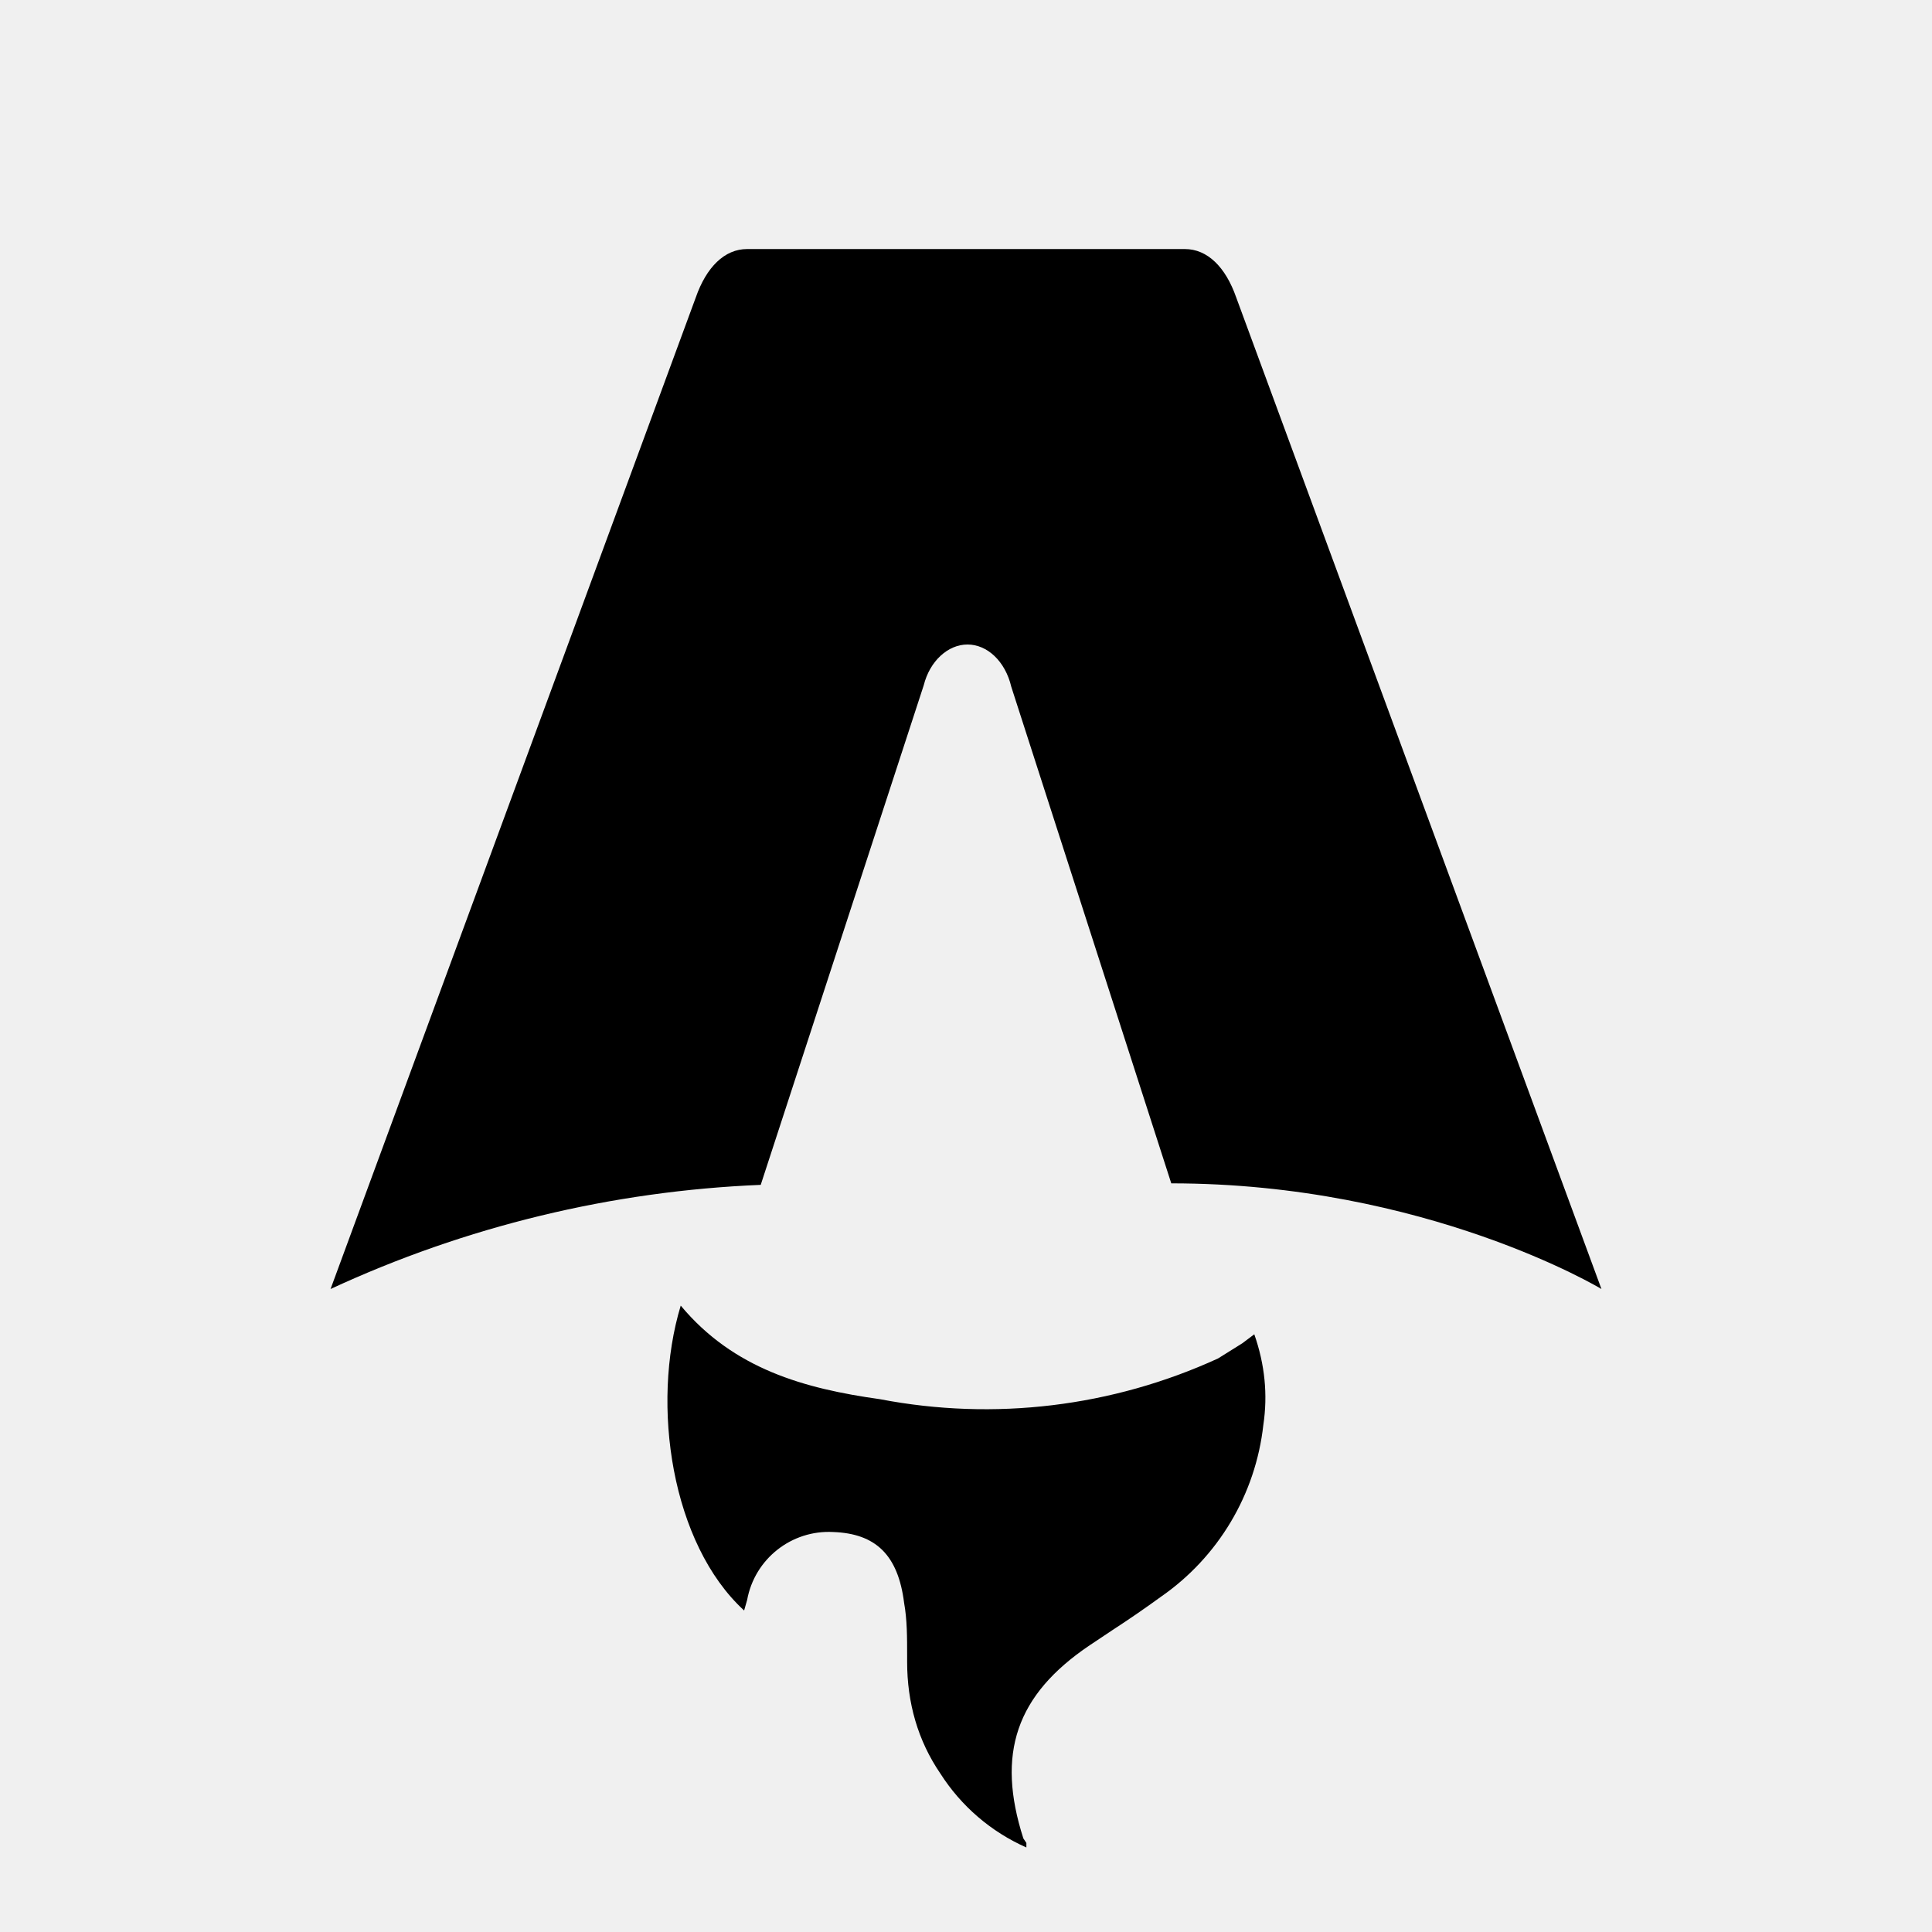
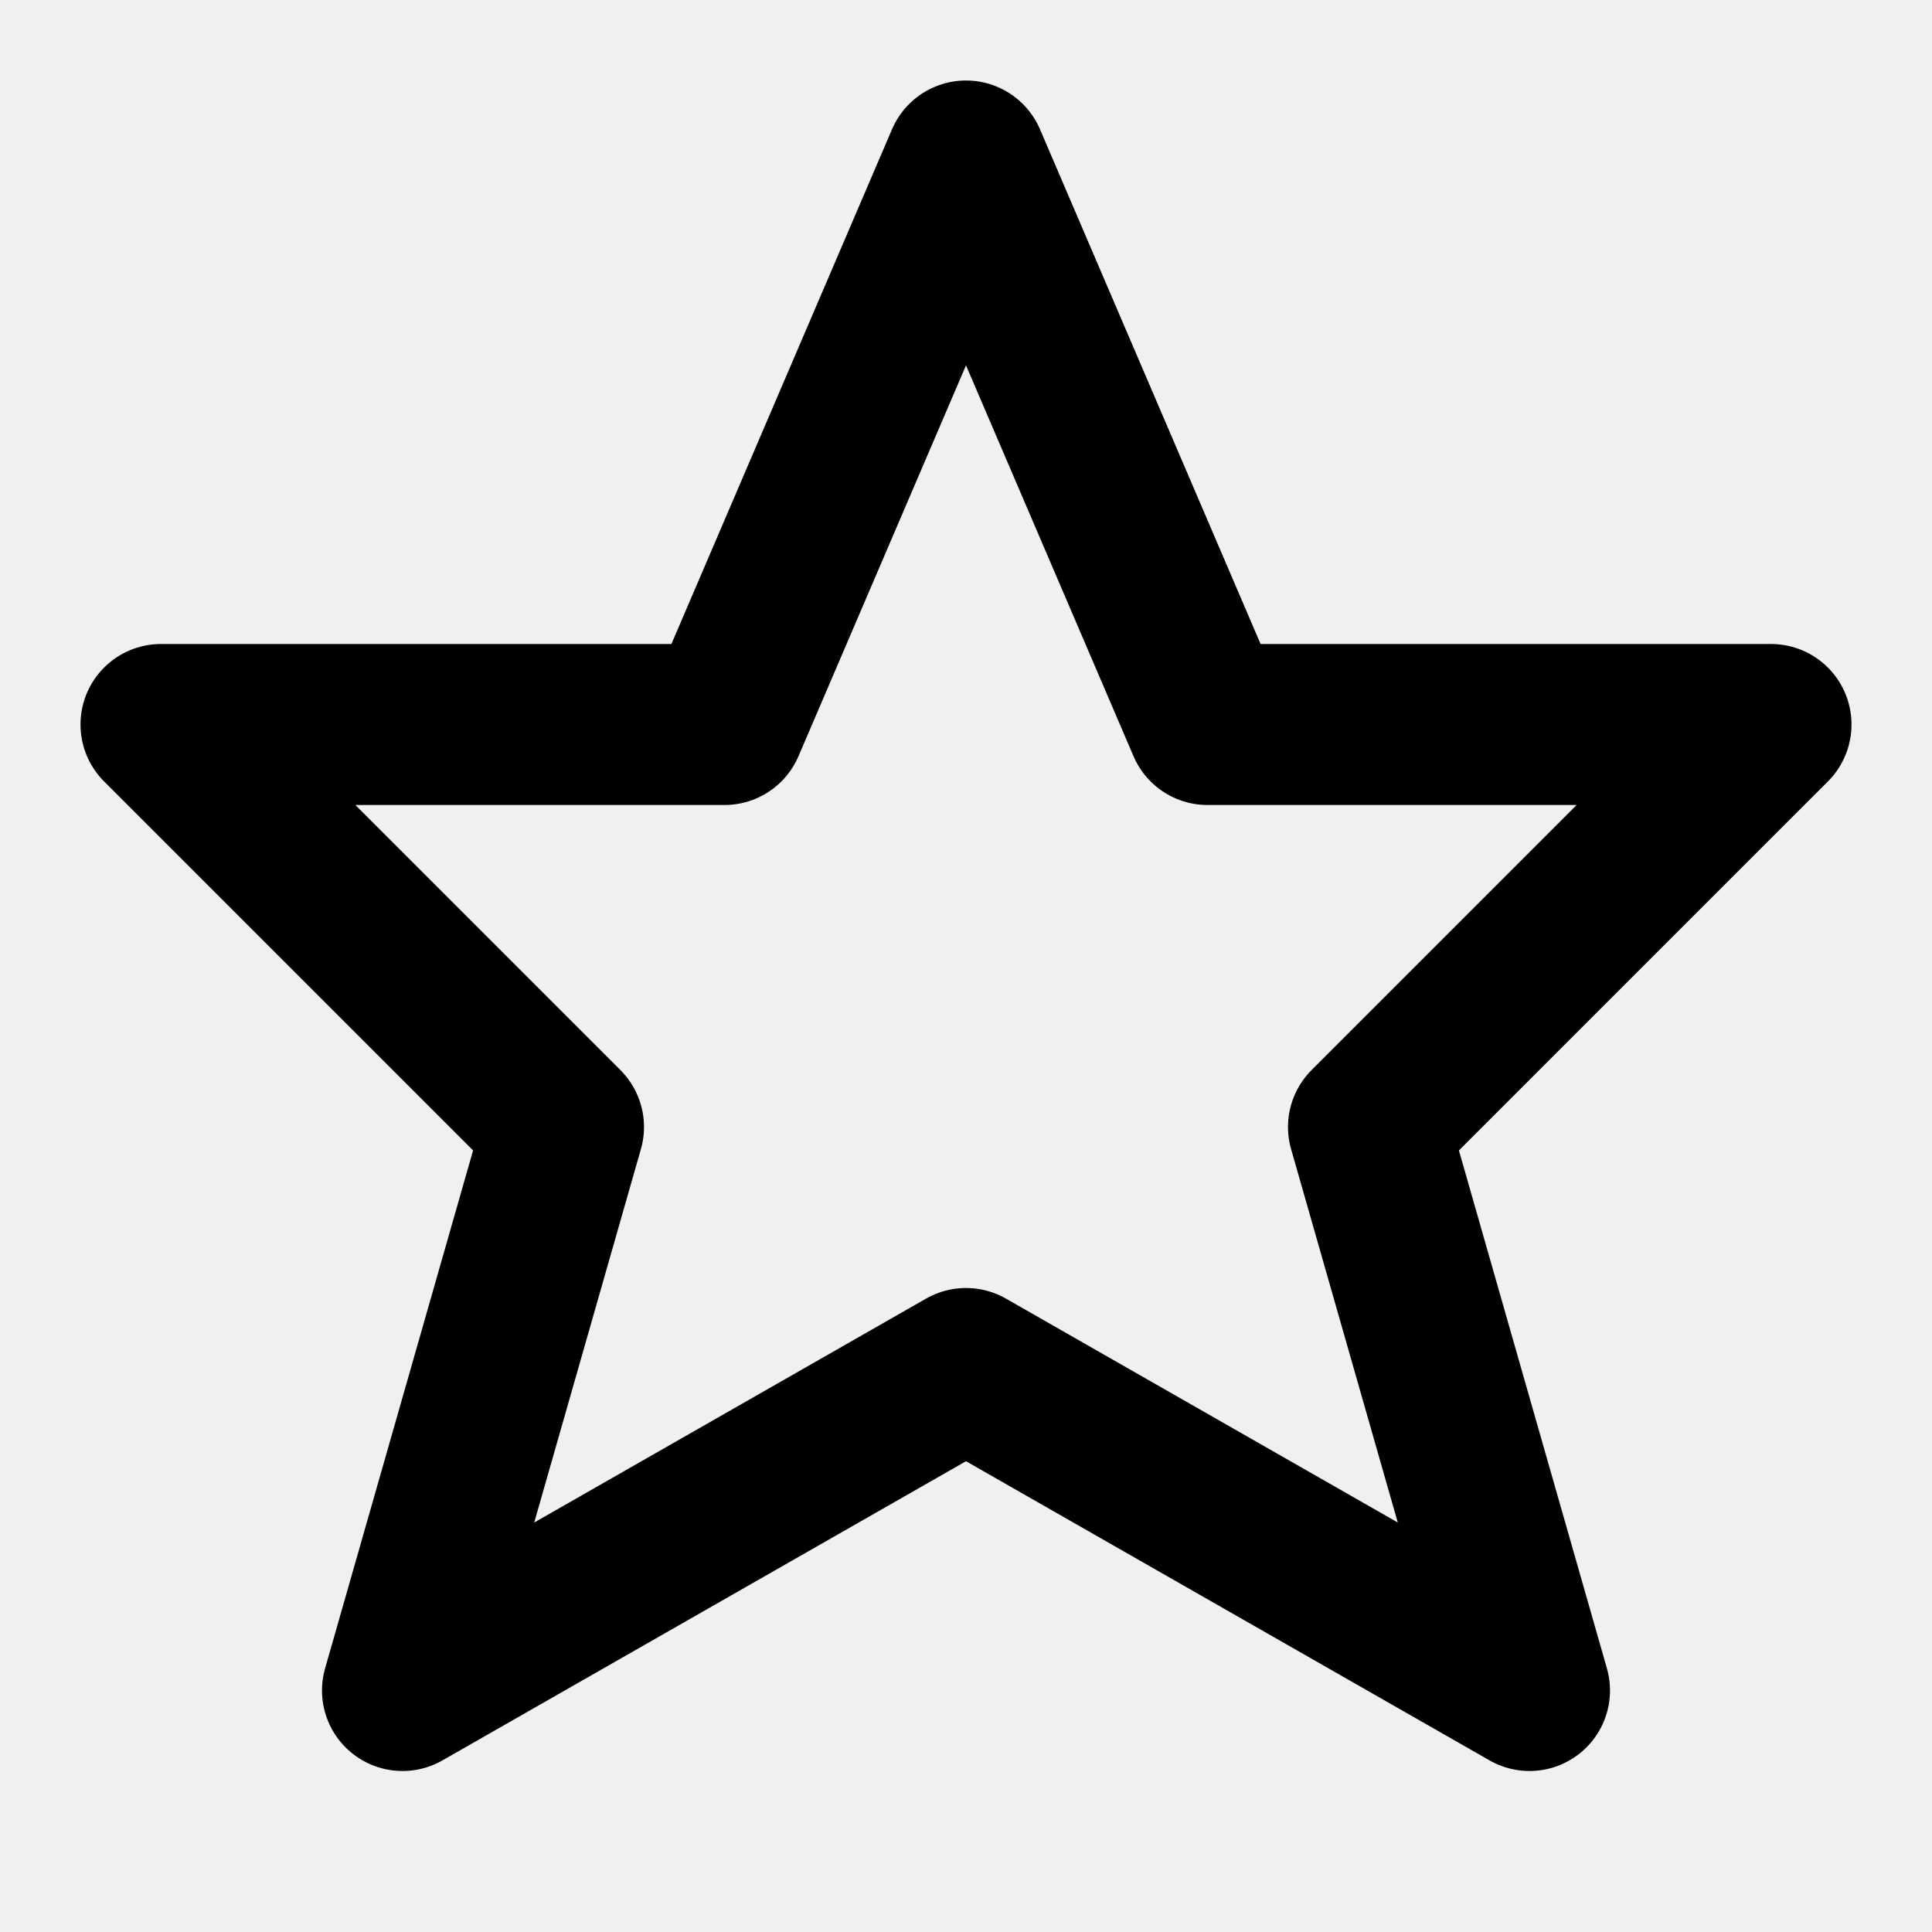
- <svg xmlns="http://www.w3.org/2000/svg" fill="none" viewBox="0 0 128 128">
-   <path d="M50.4 78.5a75.1 75.1 0 0 0-28.5 6.9l24.2-65.7c.7-2 1.9-3.2 3.4-3.2h29c1.5 0 2.7 1.2 3.4 3.2l24.2 65.7s-11.6-7-28.5-7L67 45.5c-.4-1.7-1.6-2.8-2.9-2.8-1.3 0-2.5 1.1-2.9 2.7L50.4 78.5Zm-1.1 28.2Zm-4.2-20.2c-2 6.6-.6 15.8 4.2 20.2a17.5 17.5 0 0 1 .2-.7 5.5 5.5 0 0 1 5.7-4.5c2.8.1 4.3 1.5 4.7 4.7.2 1.1.2 2.3.2 3.5v.4c0 2.7.7 5.2 2.2 7.4a13 13 0 0 0 5.7 4.9v-.3l-.2-.3c-1.8-5.6-.5-9.5 4.4-12.8l1.5-1a73 73 0 0 0 3.2-2.2 16 16 0 0 0 6.8-11.4c.3-2 .1-4-.6-6l-.8.6-1.6 1a37 37 0 0 1-22.4 2.7c-5-.7-9.7-2-13.2-6.2Z" />
-   <style>
-         path { fill: #000; }
-         @media (prefers-color-scheme: dark) {
-             path { fill: #FFF; }
-         }
-     </style>
+ <svg xmlns="http://www.w3.org/2000/svg" viewBox="0 0 24 24" fill="none" stroke="black" stroke-width="2" stroke-linecap="round" stroke-linejoin="round">
+   <polygon points="12 2 15 9 22 9 17 14 19 21 12 17 5 21 7 14 2 9 9 9 12 2" />
</svg>
